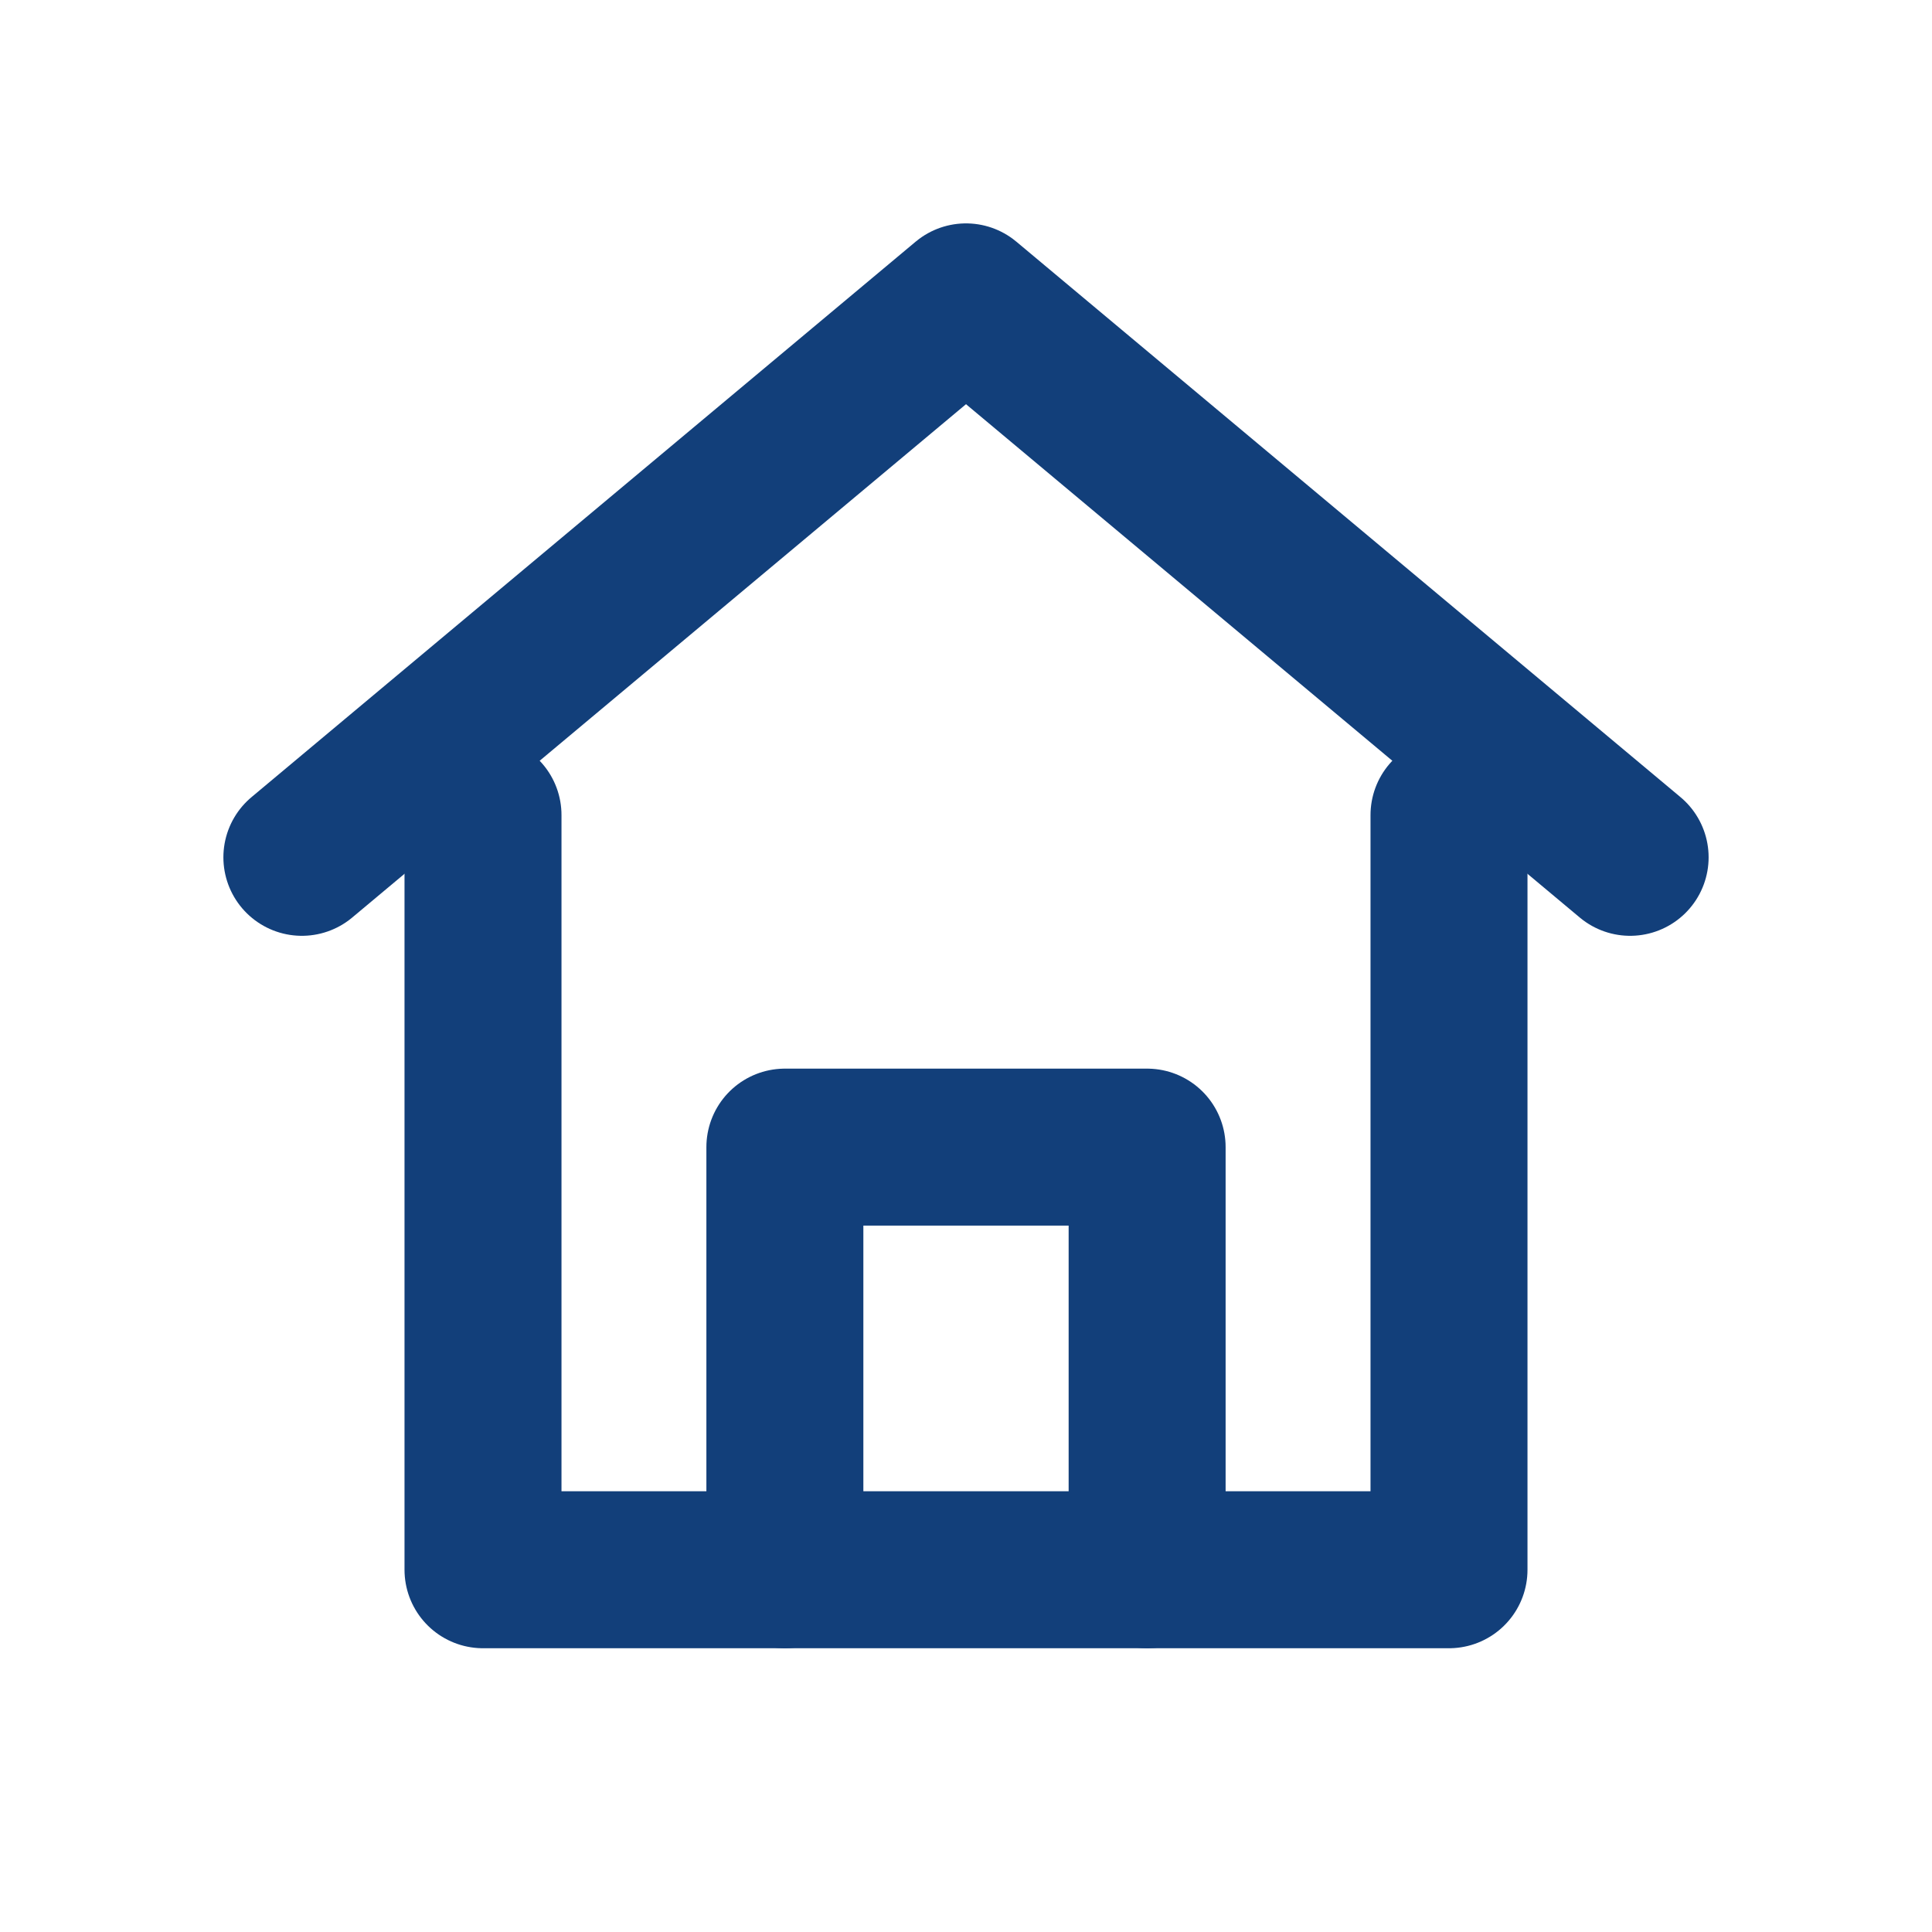
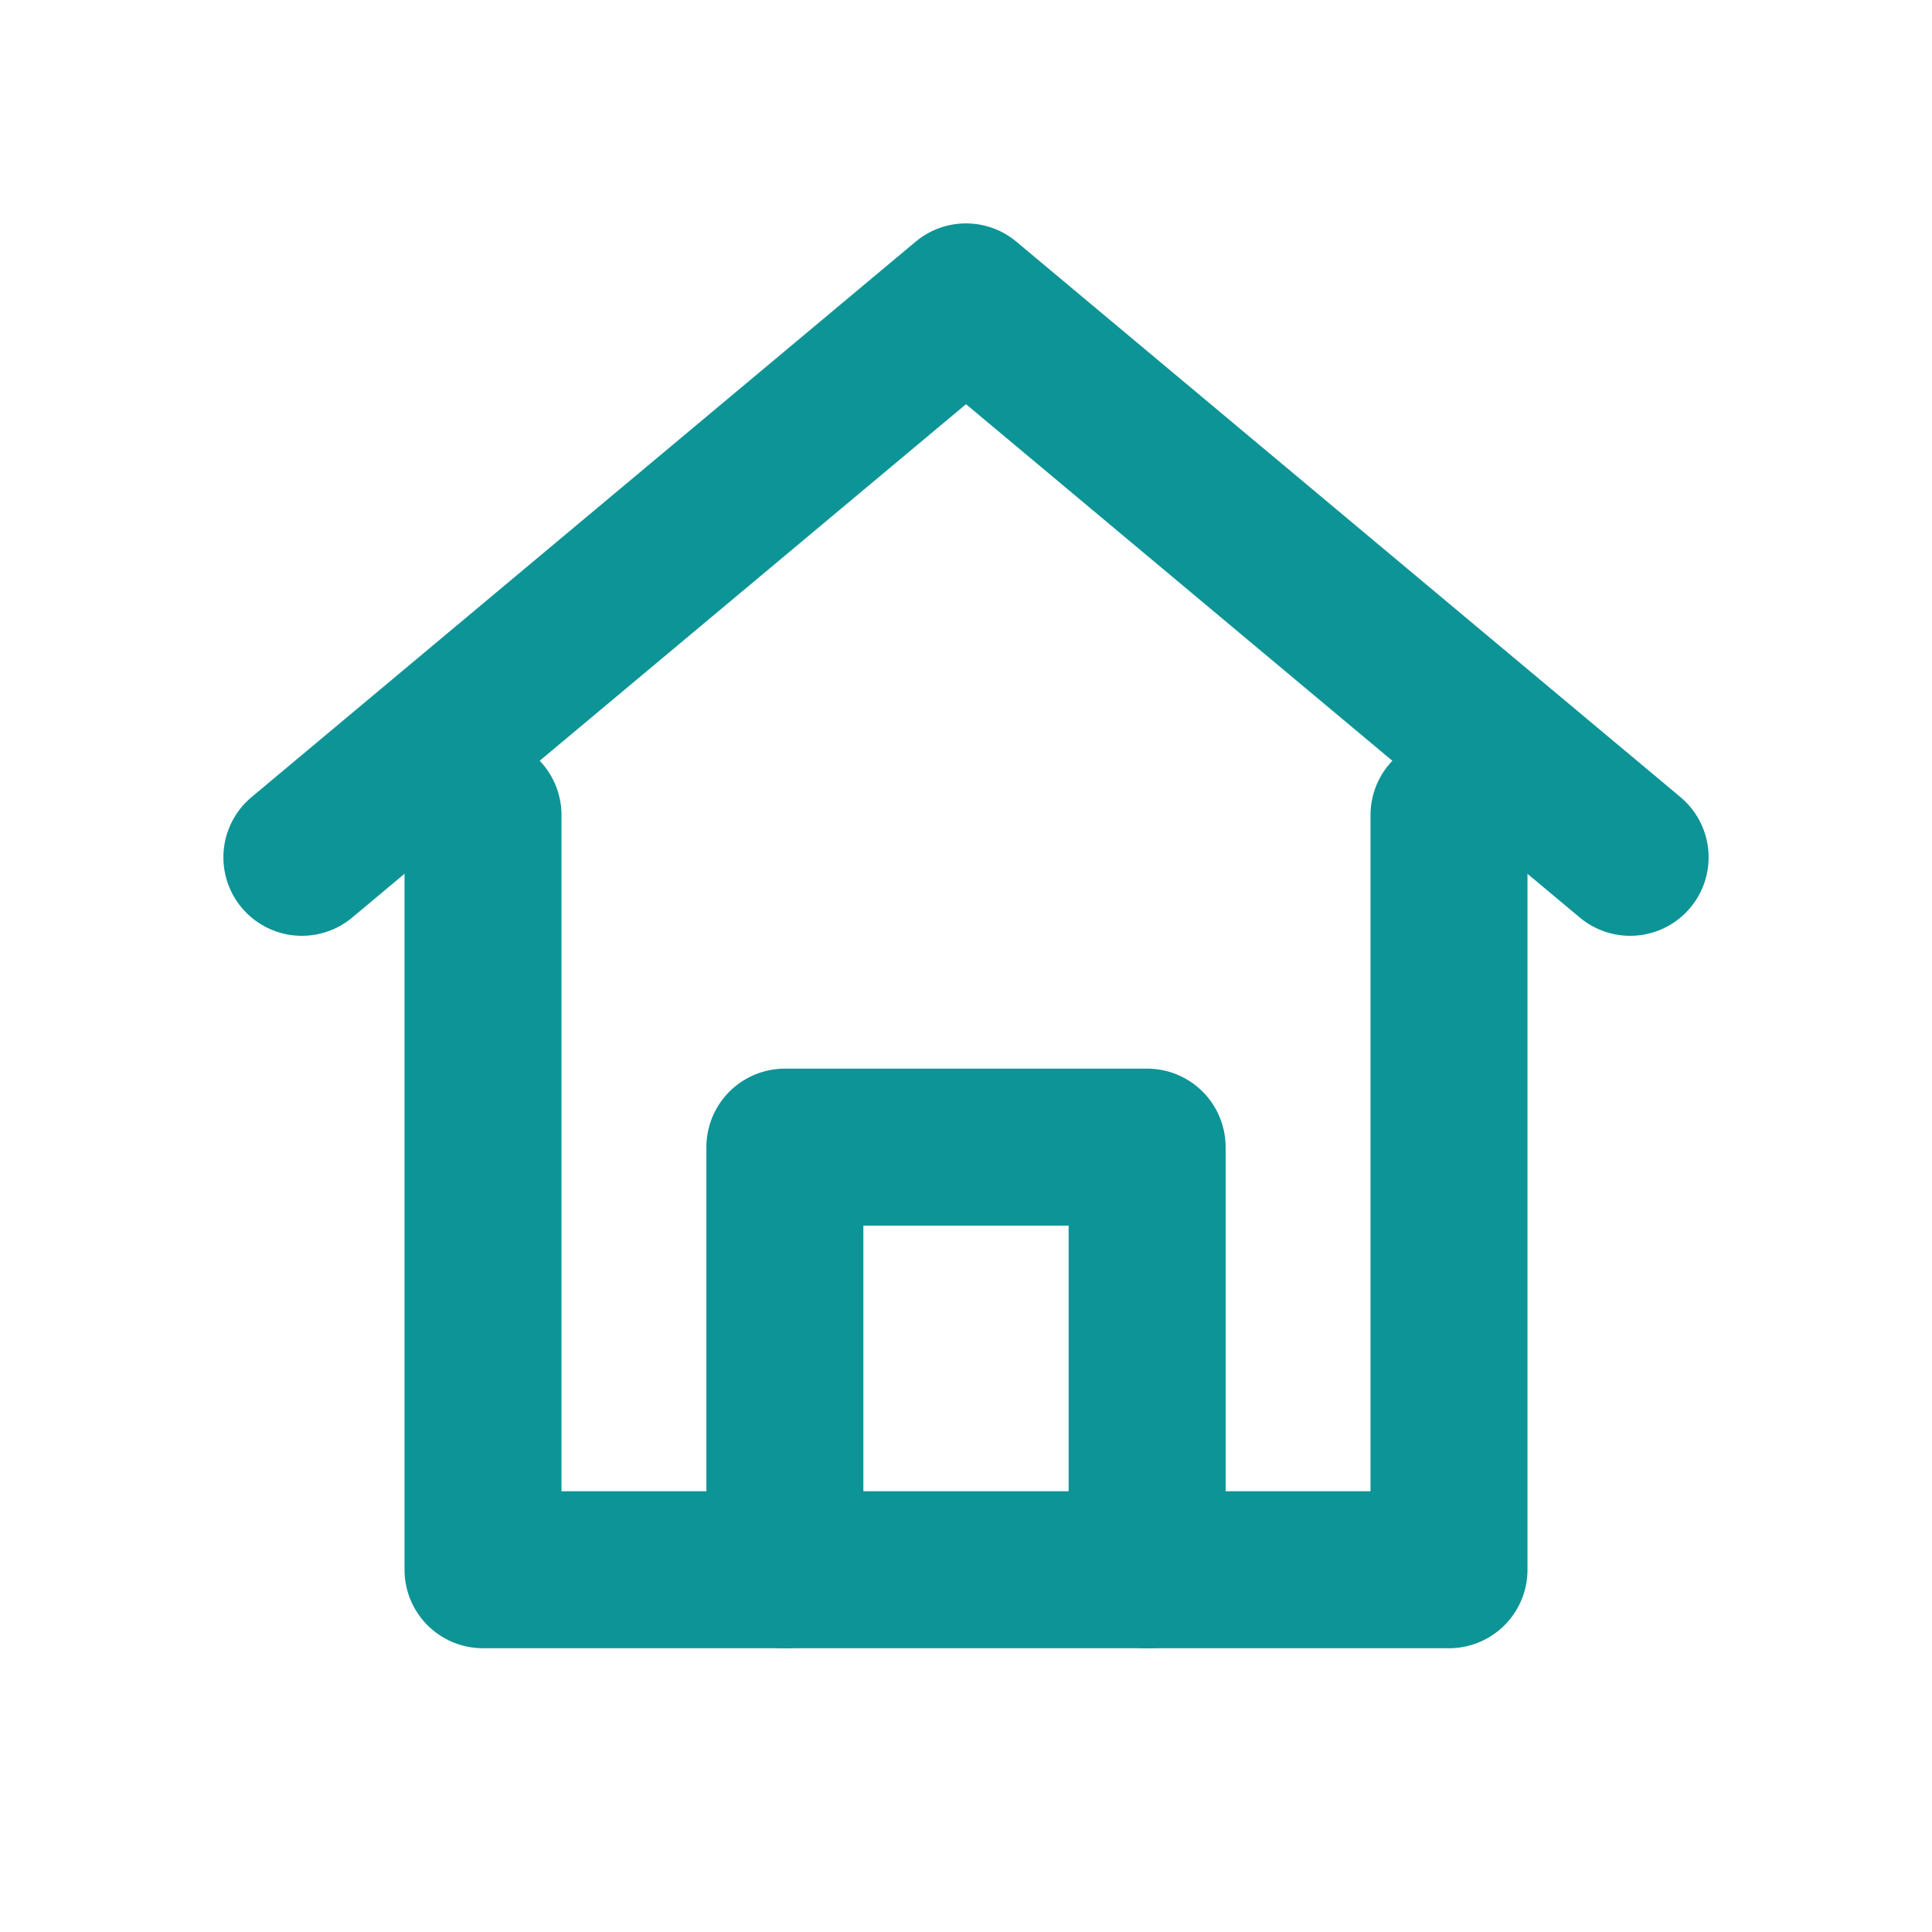
<svg xmlns="http://www.w3.org/2000/svg" width="32" height="32" viewBox="0 0 32 32" fill="none">
-   <path d="M5 14.2L16 5L27 14.2" stroke="#123F7A" stroke-width="2.6" stroke-linecap="round" stroke-linejoin="round" />
-   <path d="M8 13.5V26H24V13.5" stroke="#123F7A" stroke-width="2.6" stroke-linecap="round" stroke-linejoin="round" />
-   <path d="M13 26V19H19V26" stroke="#123F7A" stroke-width="2.6" stroke-linecap="round" stroke-linejoin="round" />
+   <path d="M5 14.2L16 5L27 14.2" stroke="#0D9496" stroke-width="2.6" stroke-linecap="round" stroke-linejoin="round" />
+   <path d="M8 13.5V26H24V13.5" stroke="#0D9496" stroke-width="2.6" stroke-linecap="round" stroke-linejoin="round" />
+   <path d="M13 26V19H19V26" stroke="#0D9496" stroke-width="2.6" stroke-linecap="round" stroke-linejoin="round" />
</svg>
